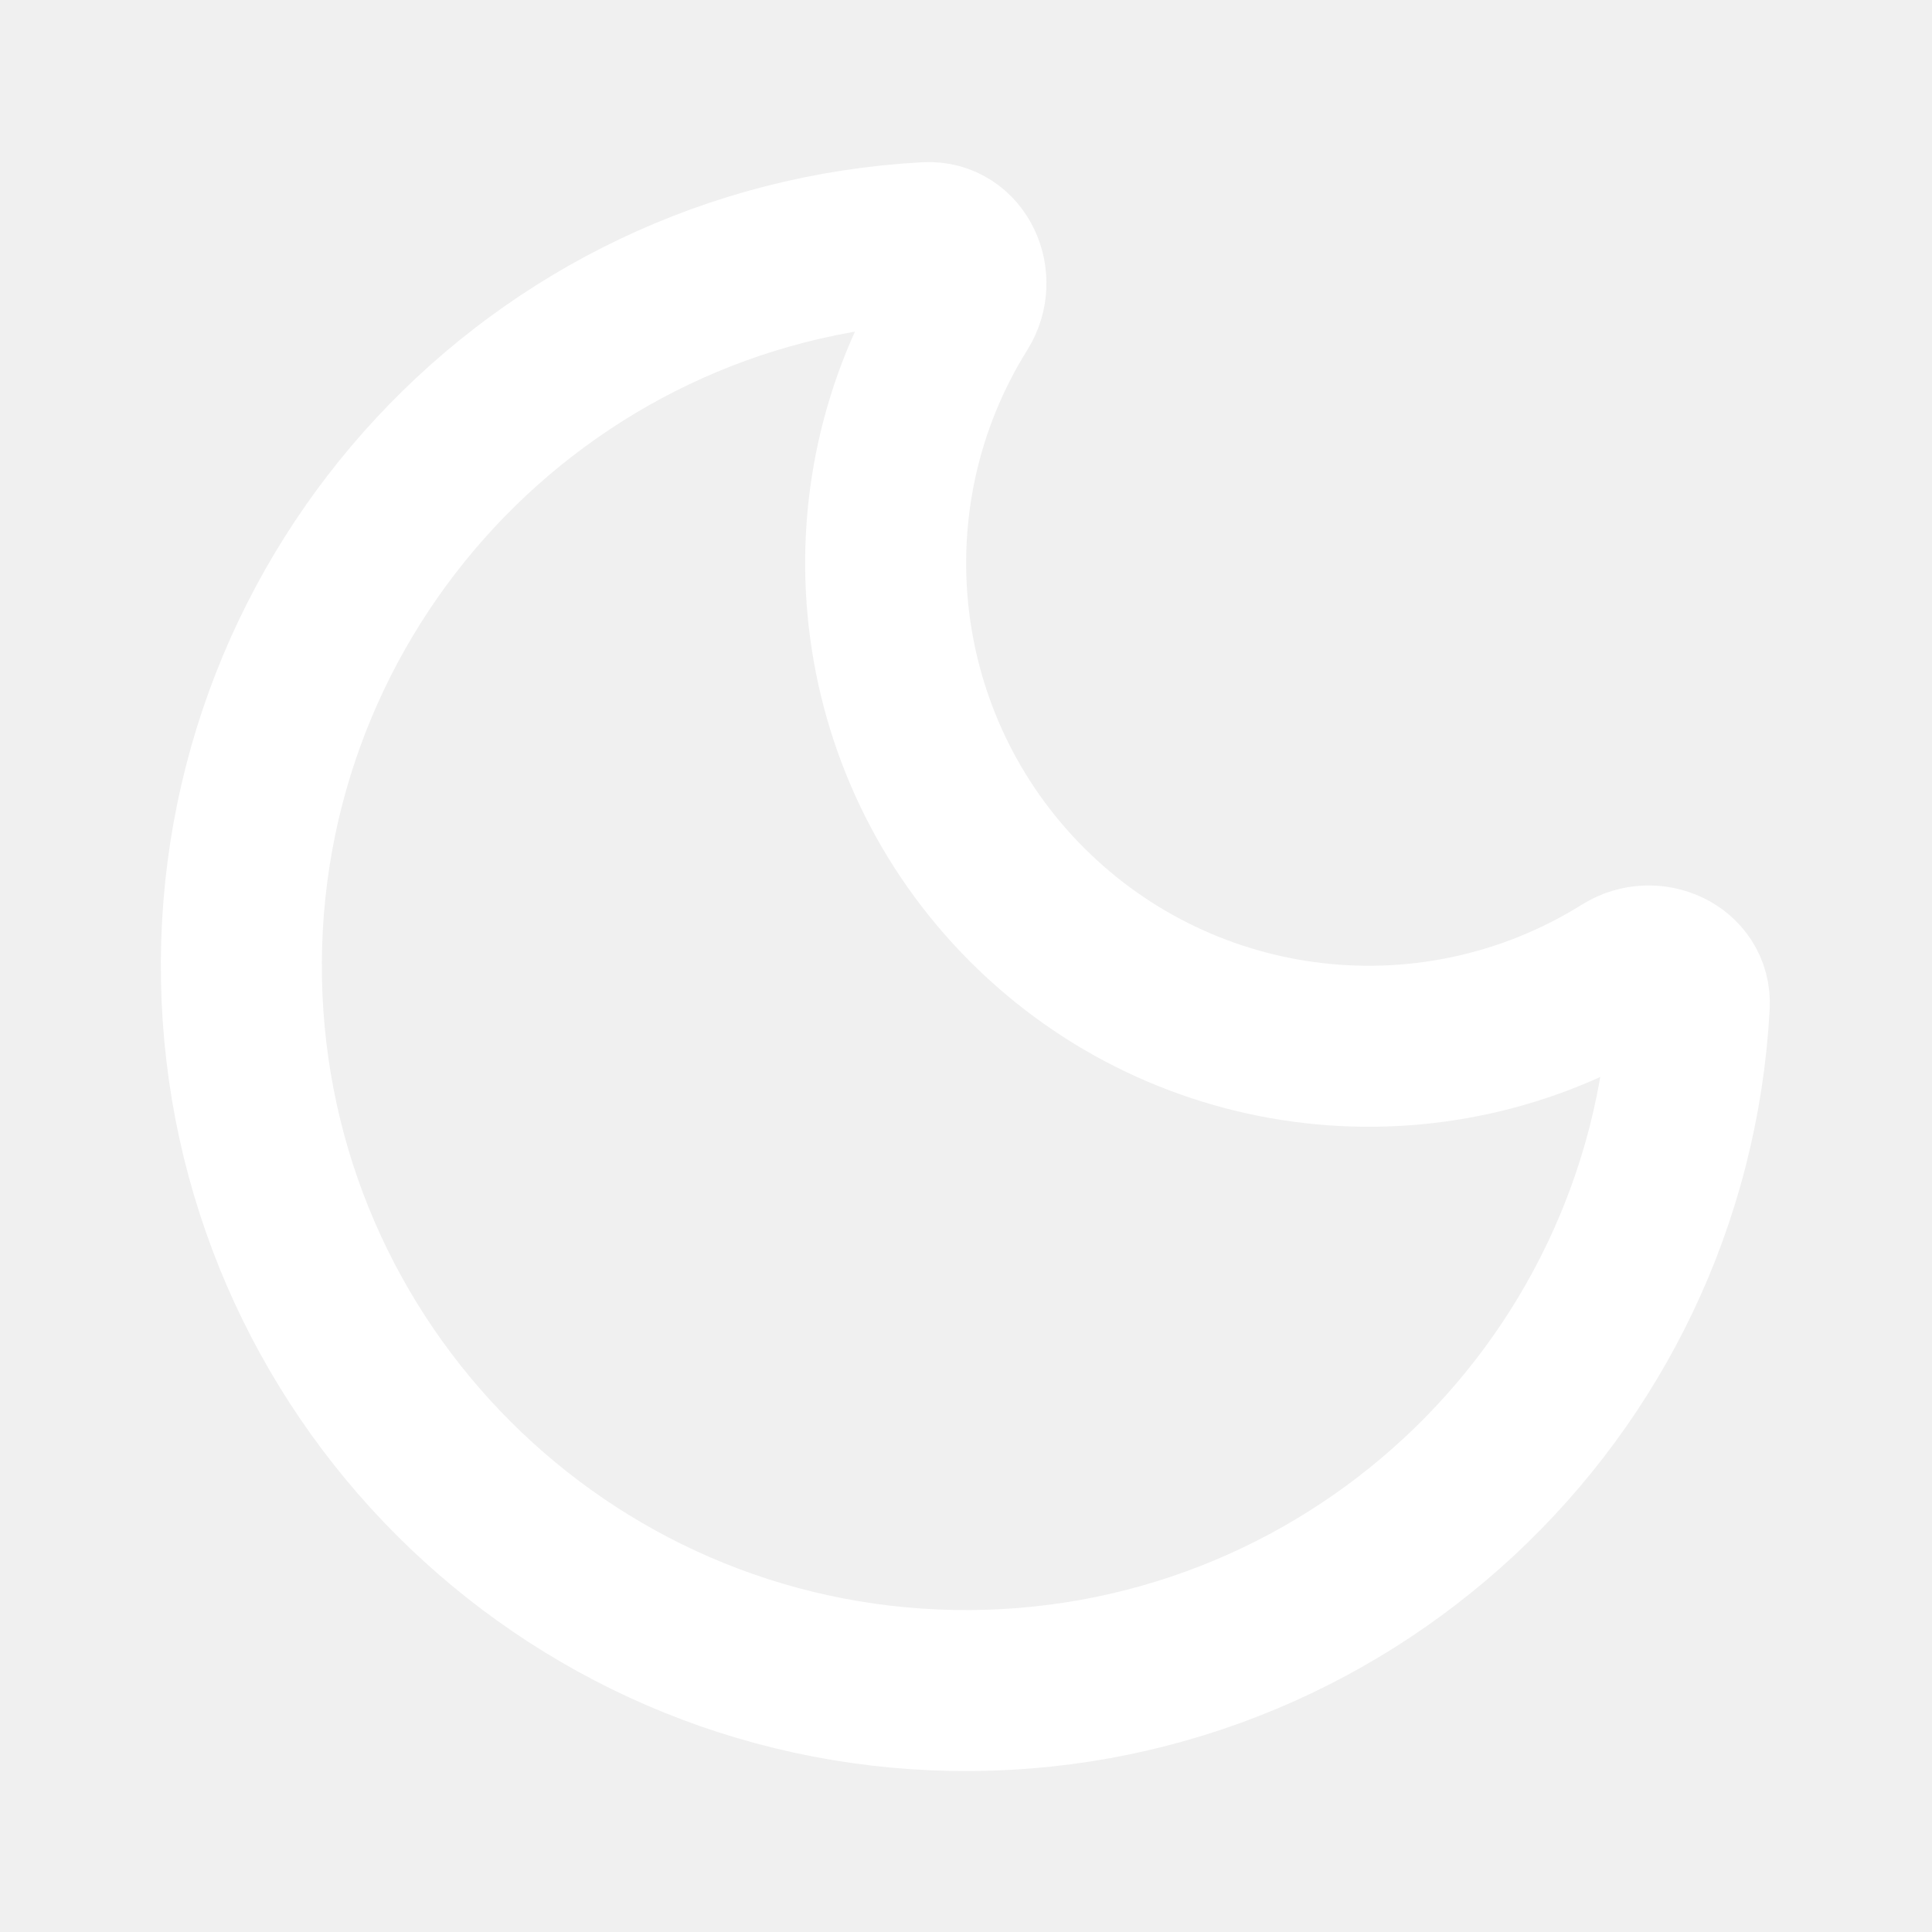
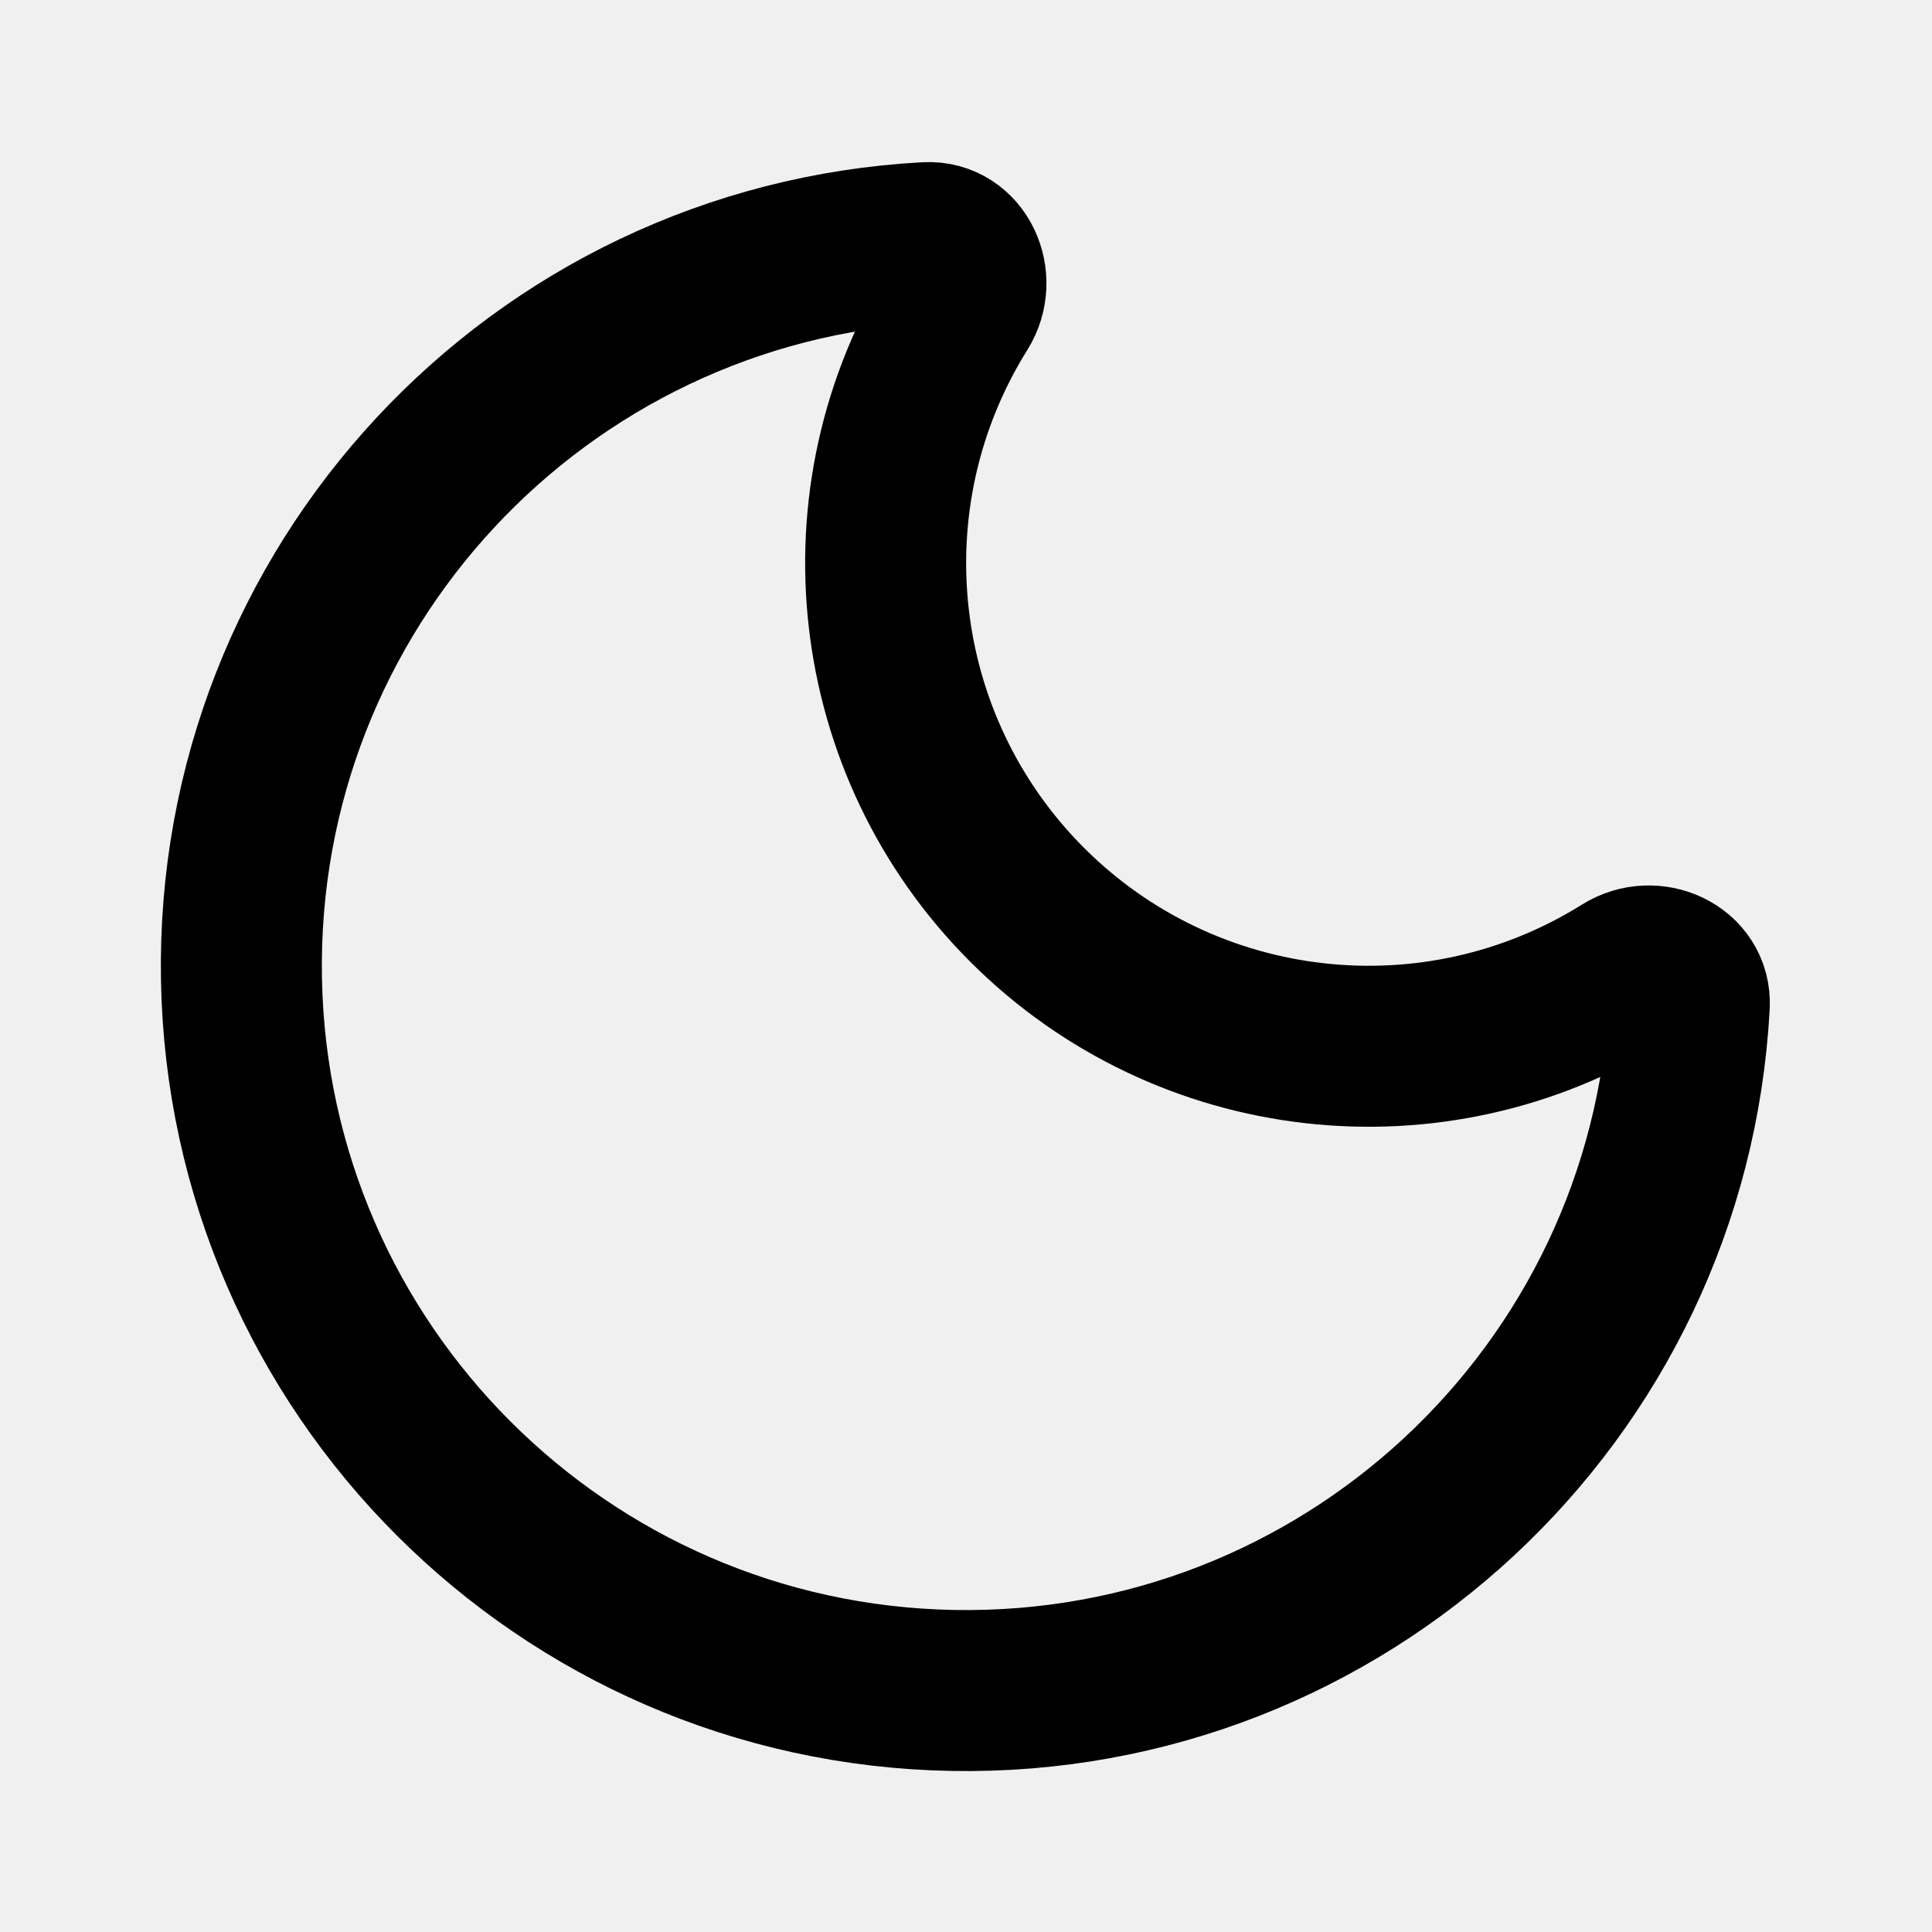
- <svg xmlns="http://www.w3.org/2000/svg" width="24" height="24" viewBox="0 0 24 24" fill="none" stroke="#FFFFFF" stroke-width="2" stroke-linecap="round" stroke-linejoin="round" class="lucide lucide-moon-icon lucide-moon">
+ <svg xmlns="http://www.w3.org/2000/svg" width="24" height="24" viewBox="0 0 24 24" fill="none" stroke="currentColor" stroke-width="2" stroke-linecap="round" stroke-linejoin="round" class="lucide lucide-moon-icon lucide-moon">
  <path d="M20.985 12.486a9 9 0 1 1-9.473-9.472c.405-.022.617.46.402.803a6 6 0 0 0 8.268 8.268c.344-.215.825-.004.803.401" />
</svg>
